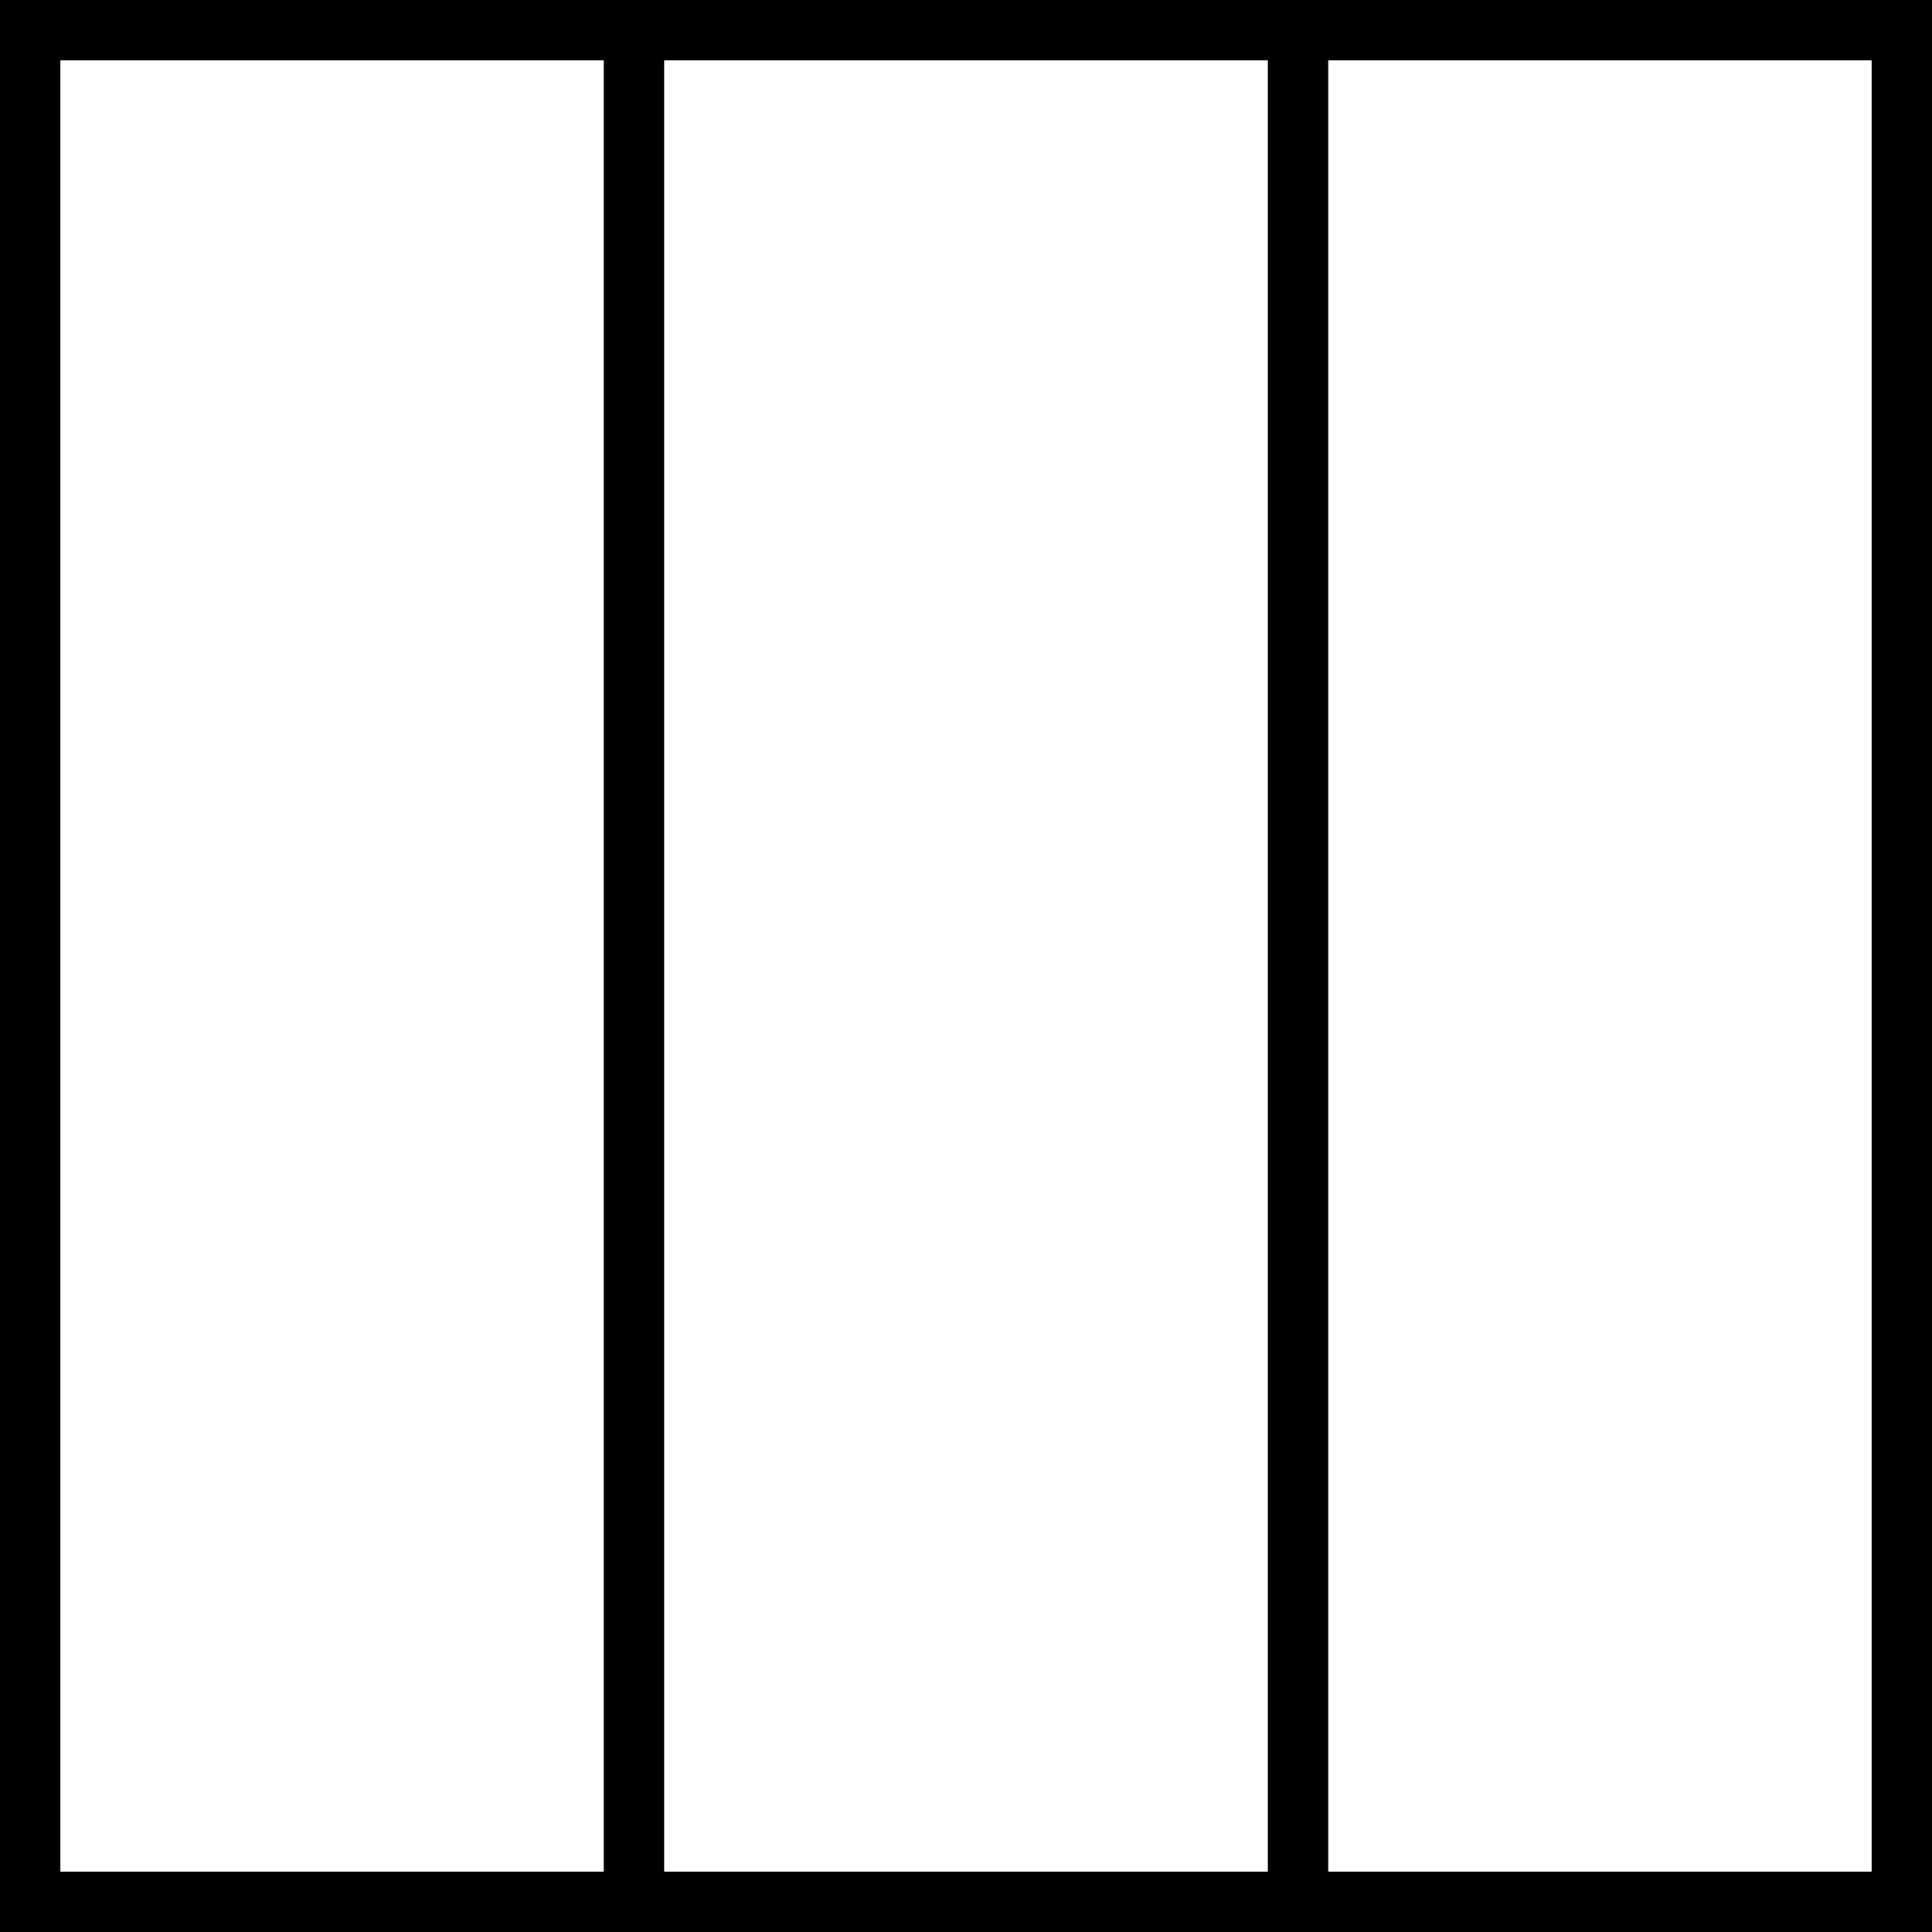
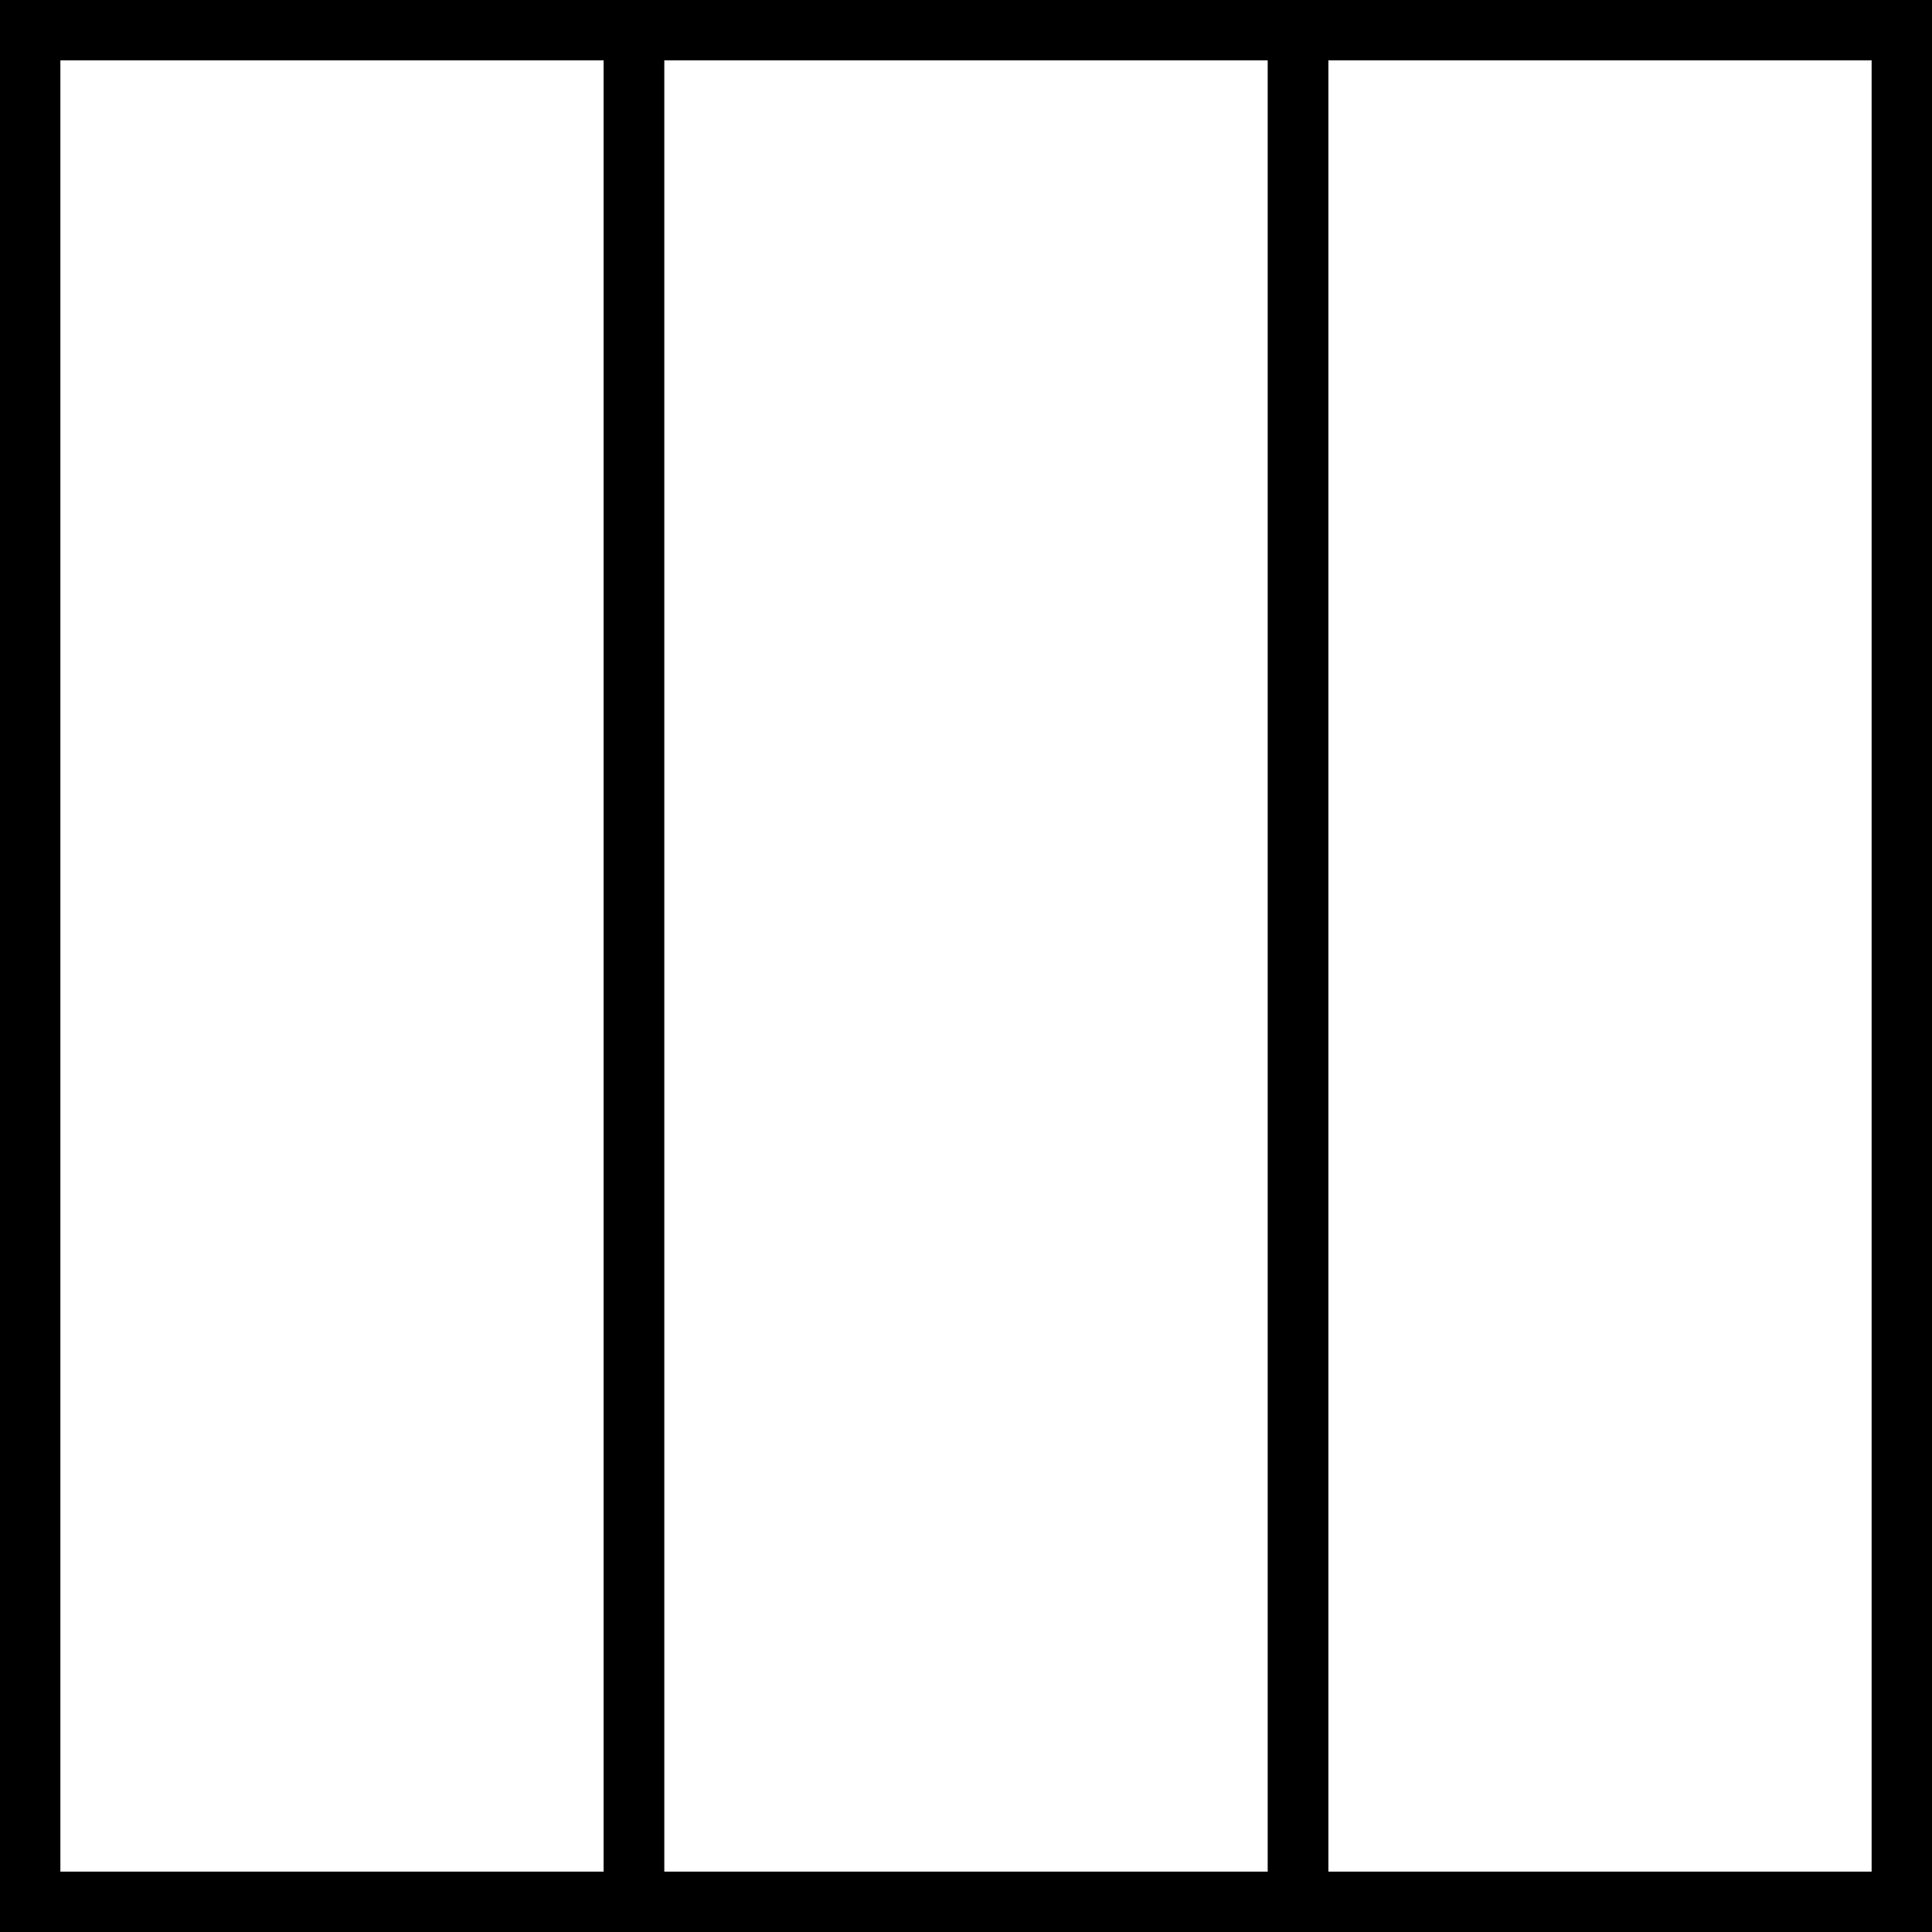
- <svg xmlns="http://www.w3.org/2000/svg" version="1" width="64" height="64">
-   <path fill="none" stroke="#000" stroke-width="2" stroke-miterlimit="10" d="M1 1h20v62H1zM43 1h20v62H43zM21 1h22v62H21z" />
+ <svg xmlns="http://www.w3.org/2000/svg" version="1.0" id="Layer_1" x="0px" y="0px" width="64px" height="64px" viewBox="0 0 64 64" enable-background="new 0 0 64 64" xml:space="preserve">
+   <rect x="1" y="1" fill="none" stroke="#000000" stroke-width="2" stroke-miterlimit="10" width="20" height="62" />
+   <rect x="43" y="1" fill="none" stroke="#000000" stroke-width="2" stroke-miterlimit="10" width="20" height="62" />
+   <rect x="21" y="1" fill="none" stroke="#000000" stroke-width="2" stroke-miterlimit="10" width="22" height="62" />
</svg>
